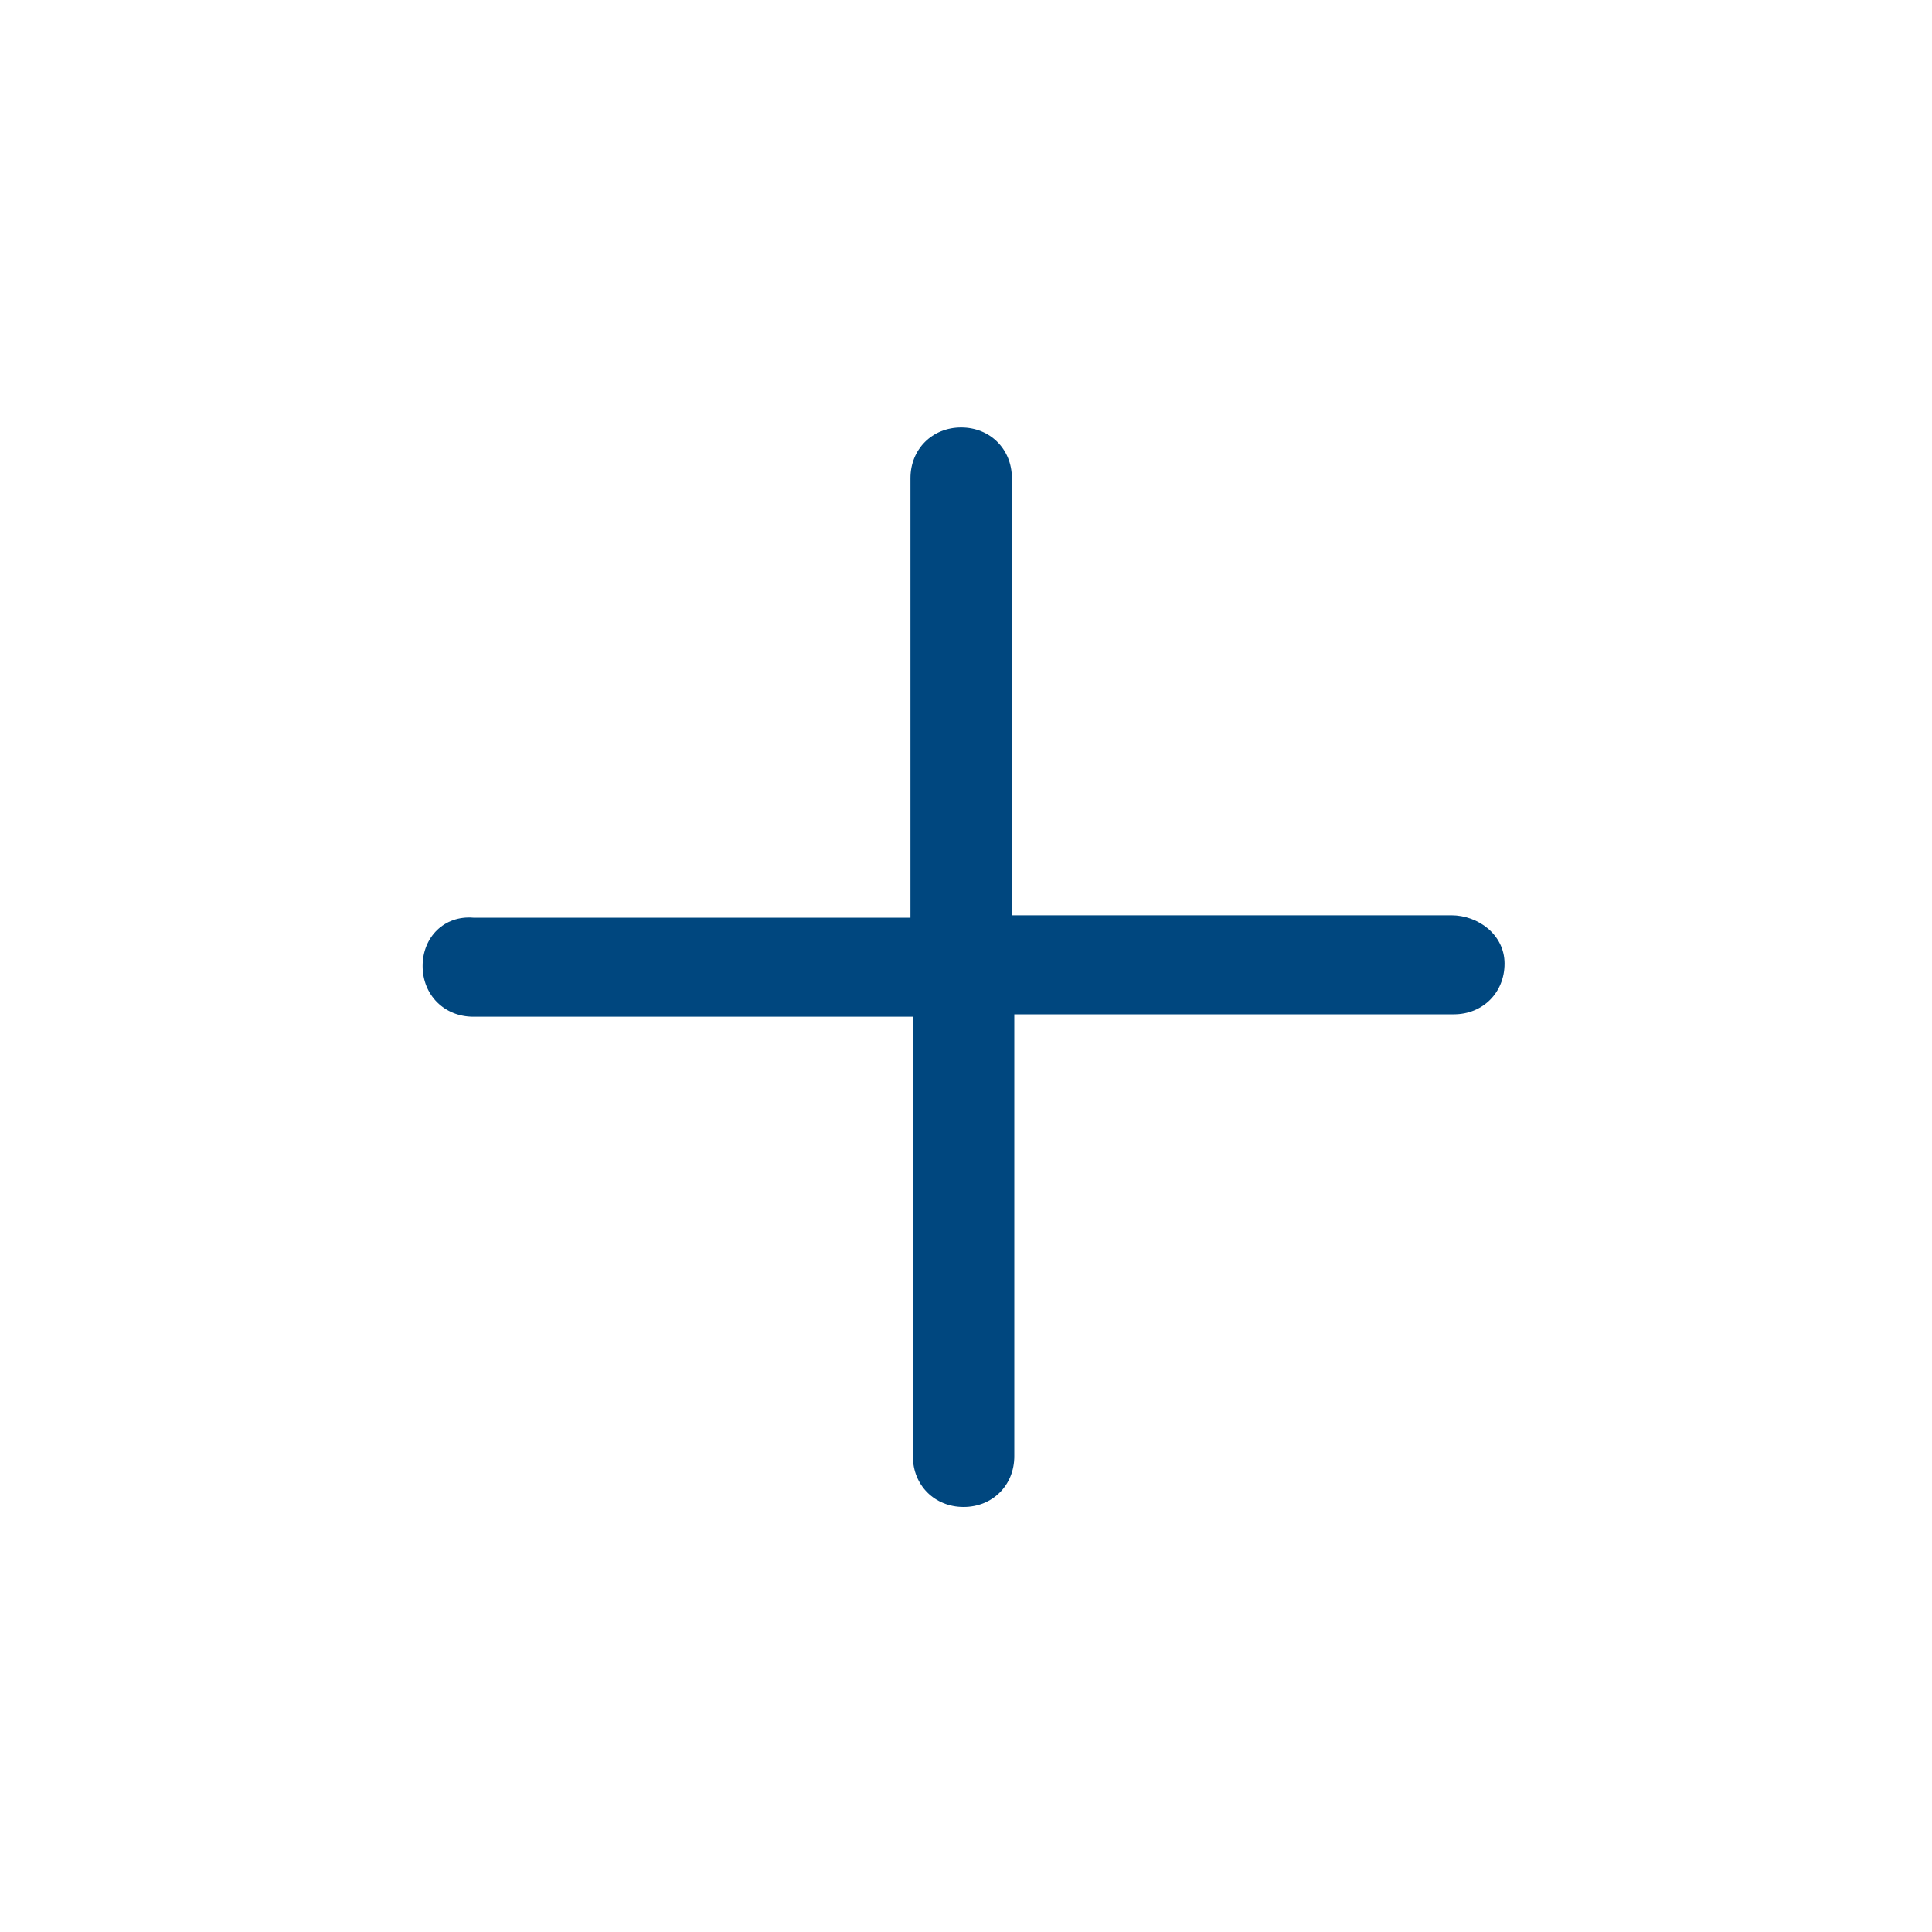
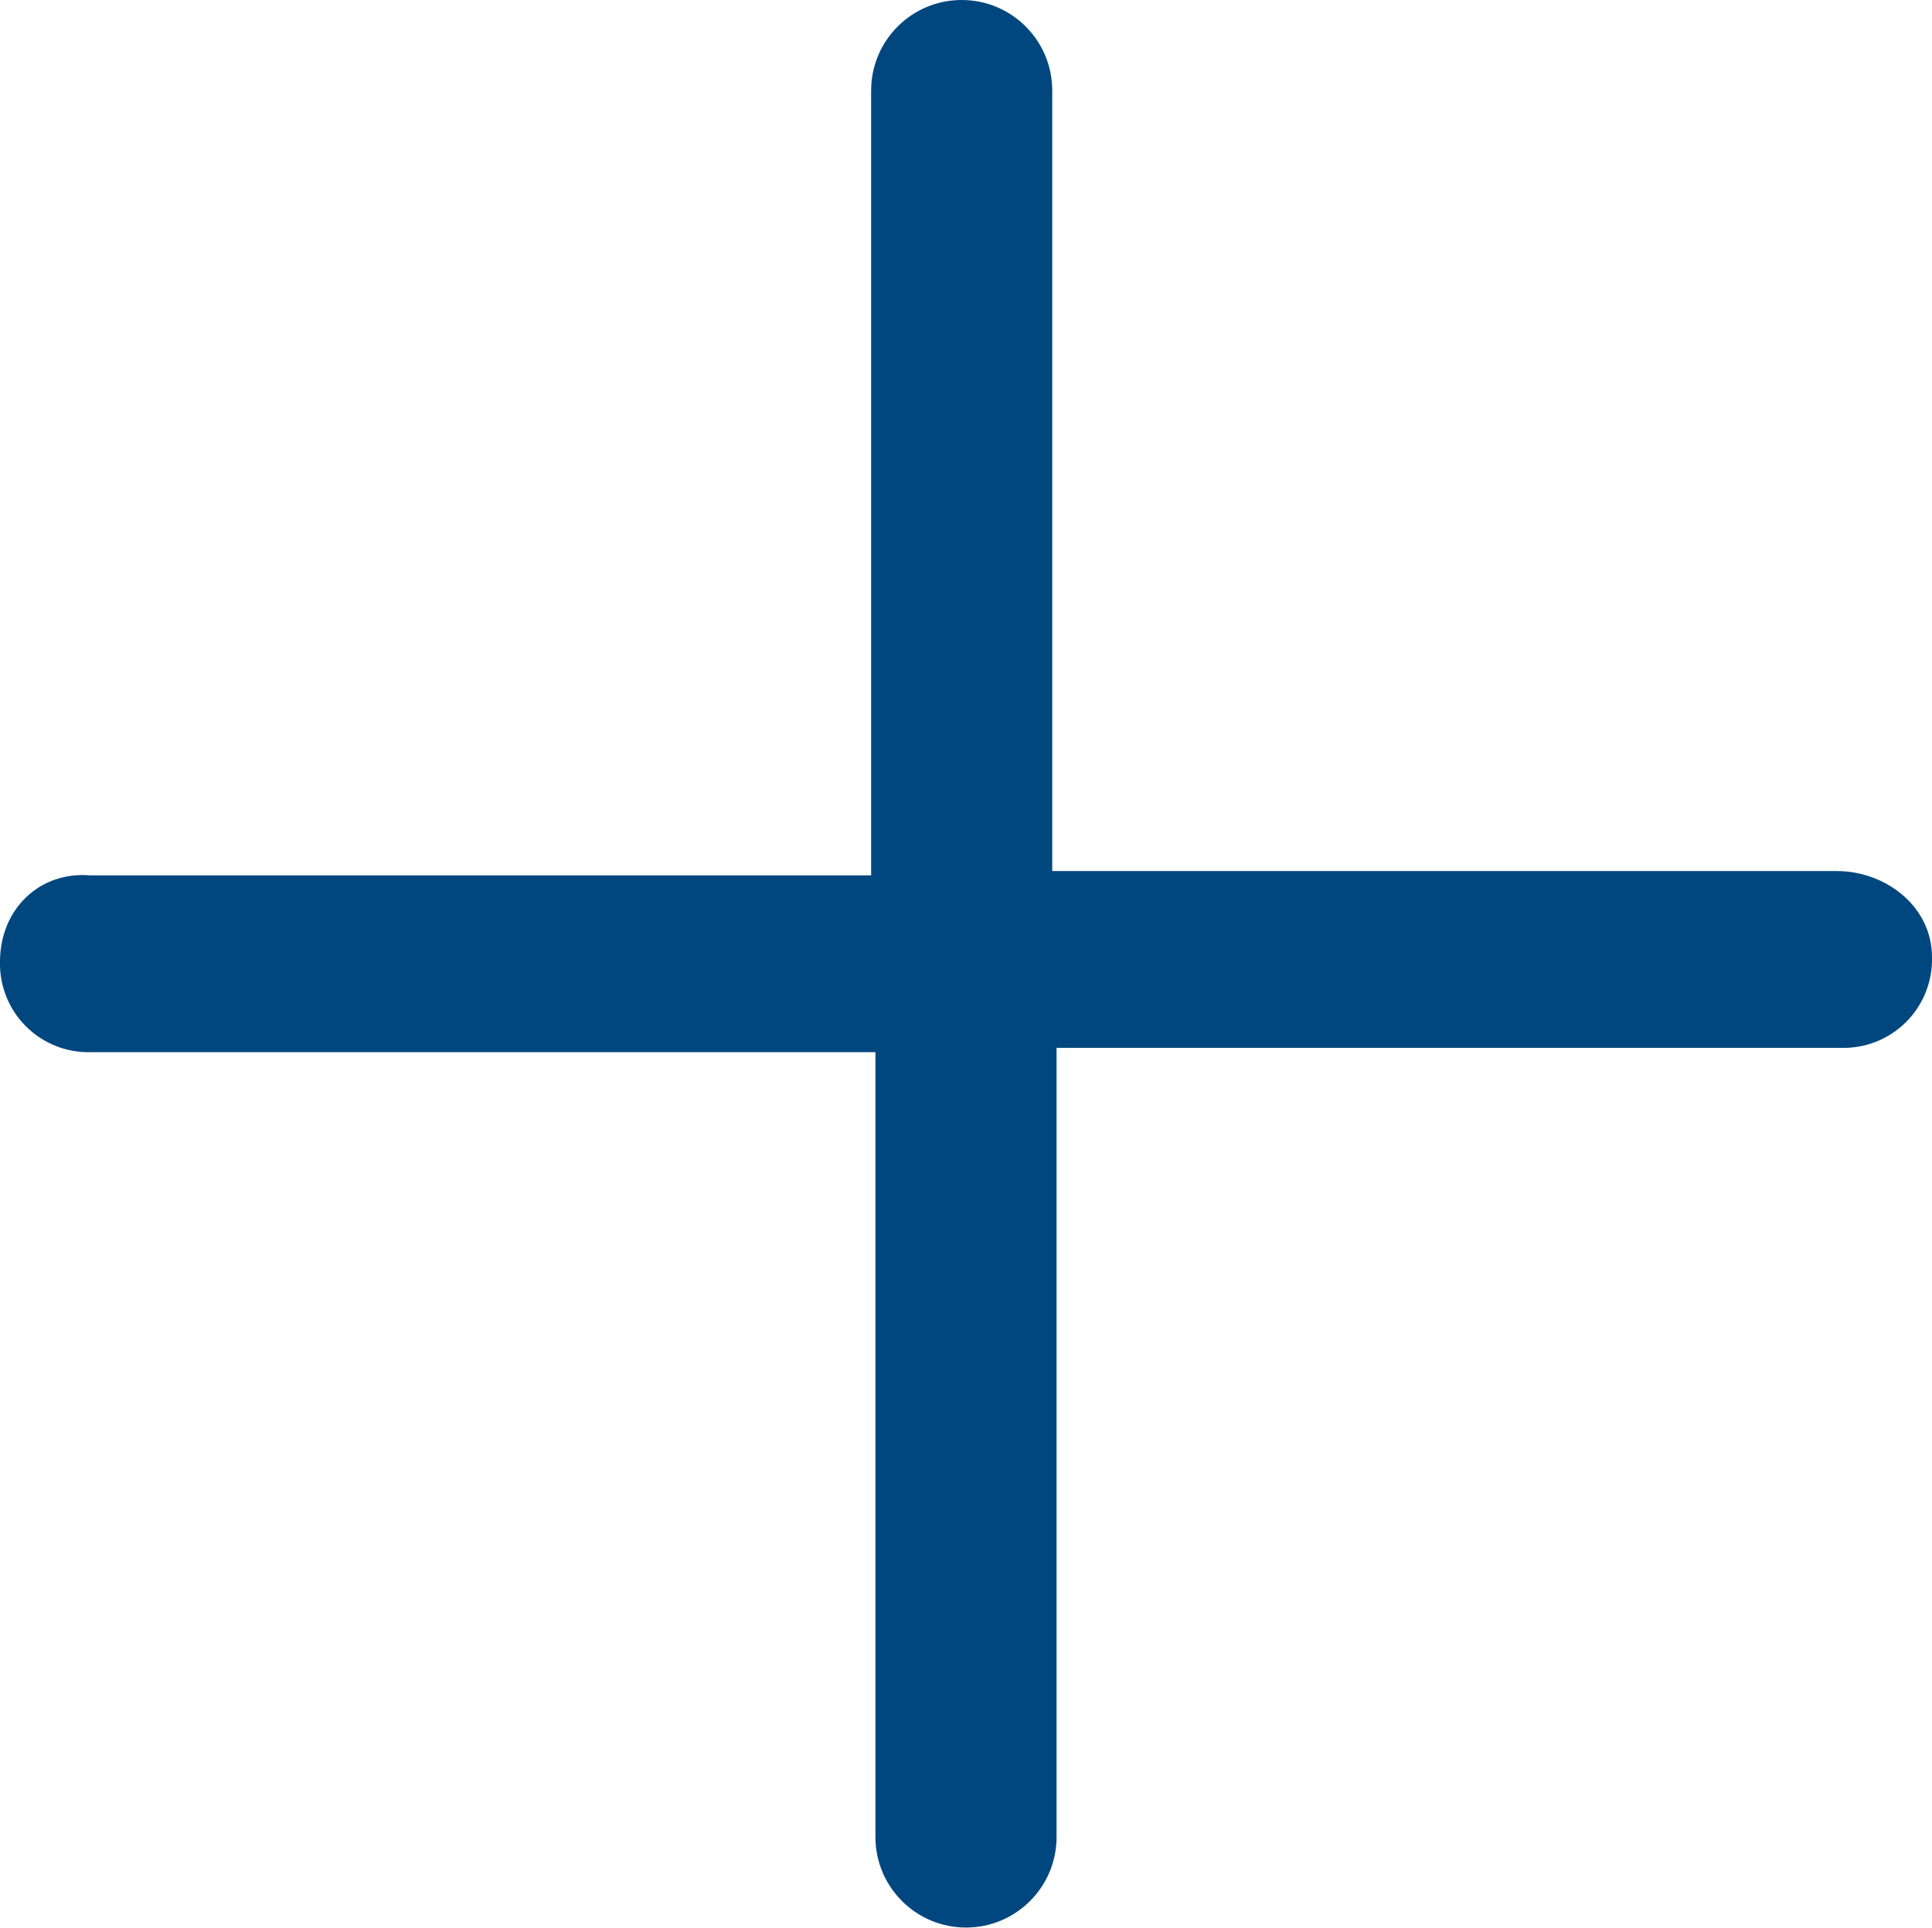
- <svg xmlns="http://www.w3.org/2000/svg" fill="#00477f" width="800px" height="800px" viewBox="-7 0 32 32" version="1.1">
-   <path d="M17.040 15.16h-7.28v-7.24c0-0.48-0.36-0.84-0.84-0.84s-0.84 0.36-0.84 0.84v7.28h-7.24c-0.48-0.040-0.84 0.32-0.84 0.8s0.36 0.84 0.84 0.84h7.28v7.28c0 0.48 0.36 0.84 0.84 0.84s0.84-0.36 0.84-0.84v-7.32h7.28c0.48 0 0.84-0.36 0.84-0.84s-0.44-0.8-0.88-0.8z" />
+ <svg xmlns="http://www.w3.org/2000/svg" viewBox="0 0 448 447">
+   <defs>
+     <style>.a{fill:#00477f;}</style>
+   </defs>
+   <path class="a" d="M202,203H21c-12-1-21,8-21,20a20.51,20.51,0,0,0,21,21H203V426a21,21,0,0,0,42,0V243H427a20.51,20.51,0,0,0,21-21c0-12-11-20-22-20H244V21a21,21,0,0,0-42,0" />
</svg>
